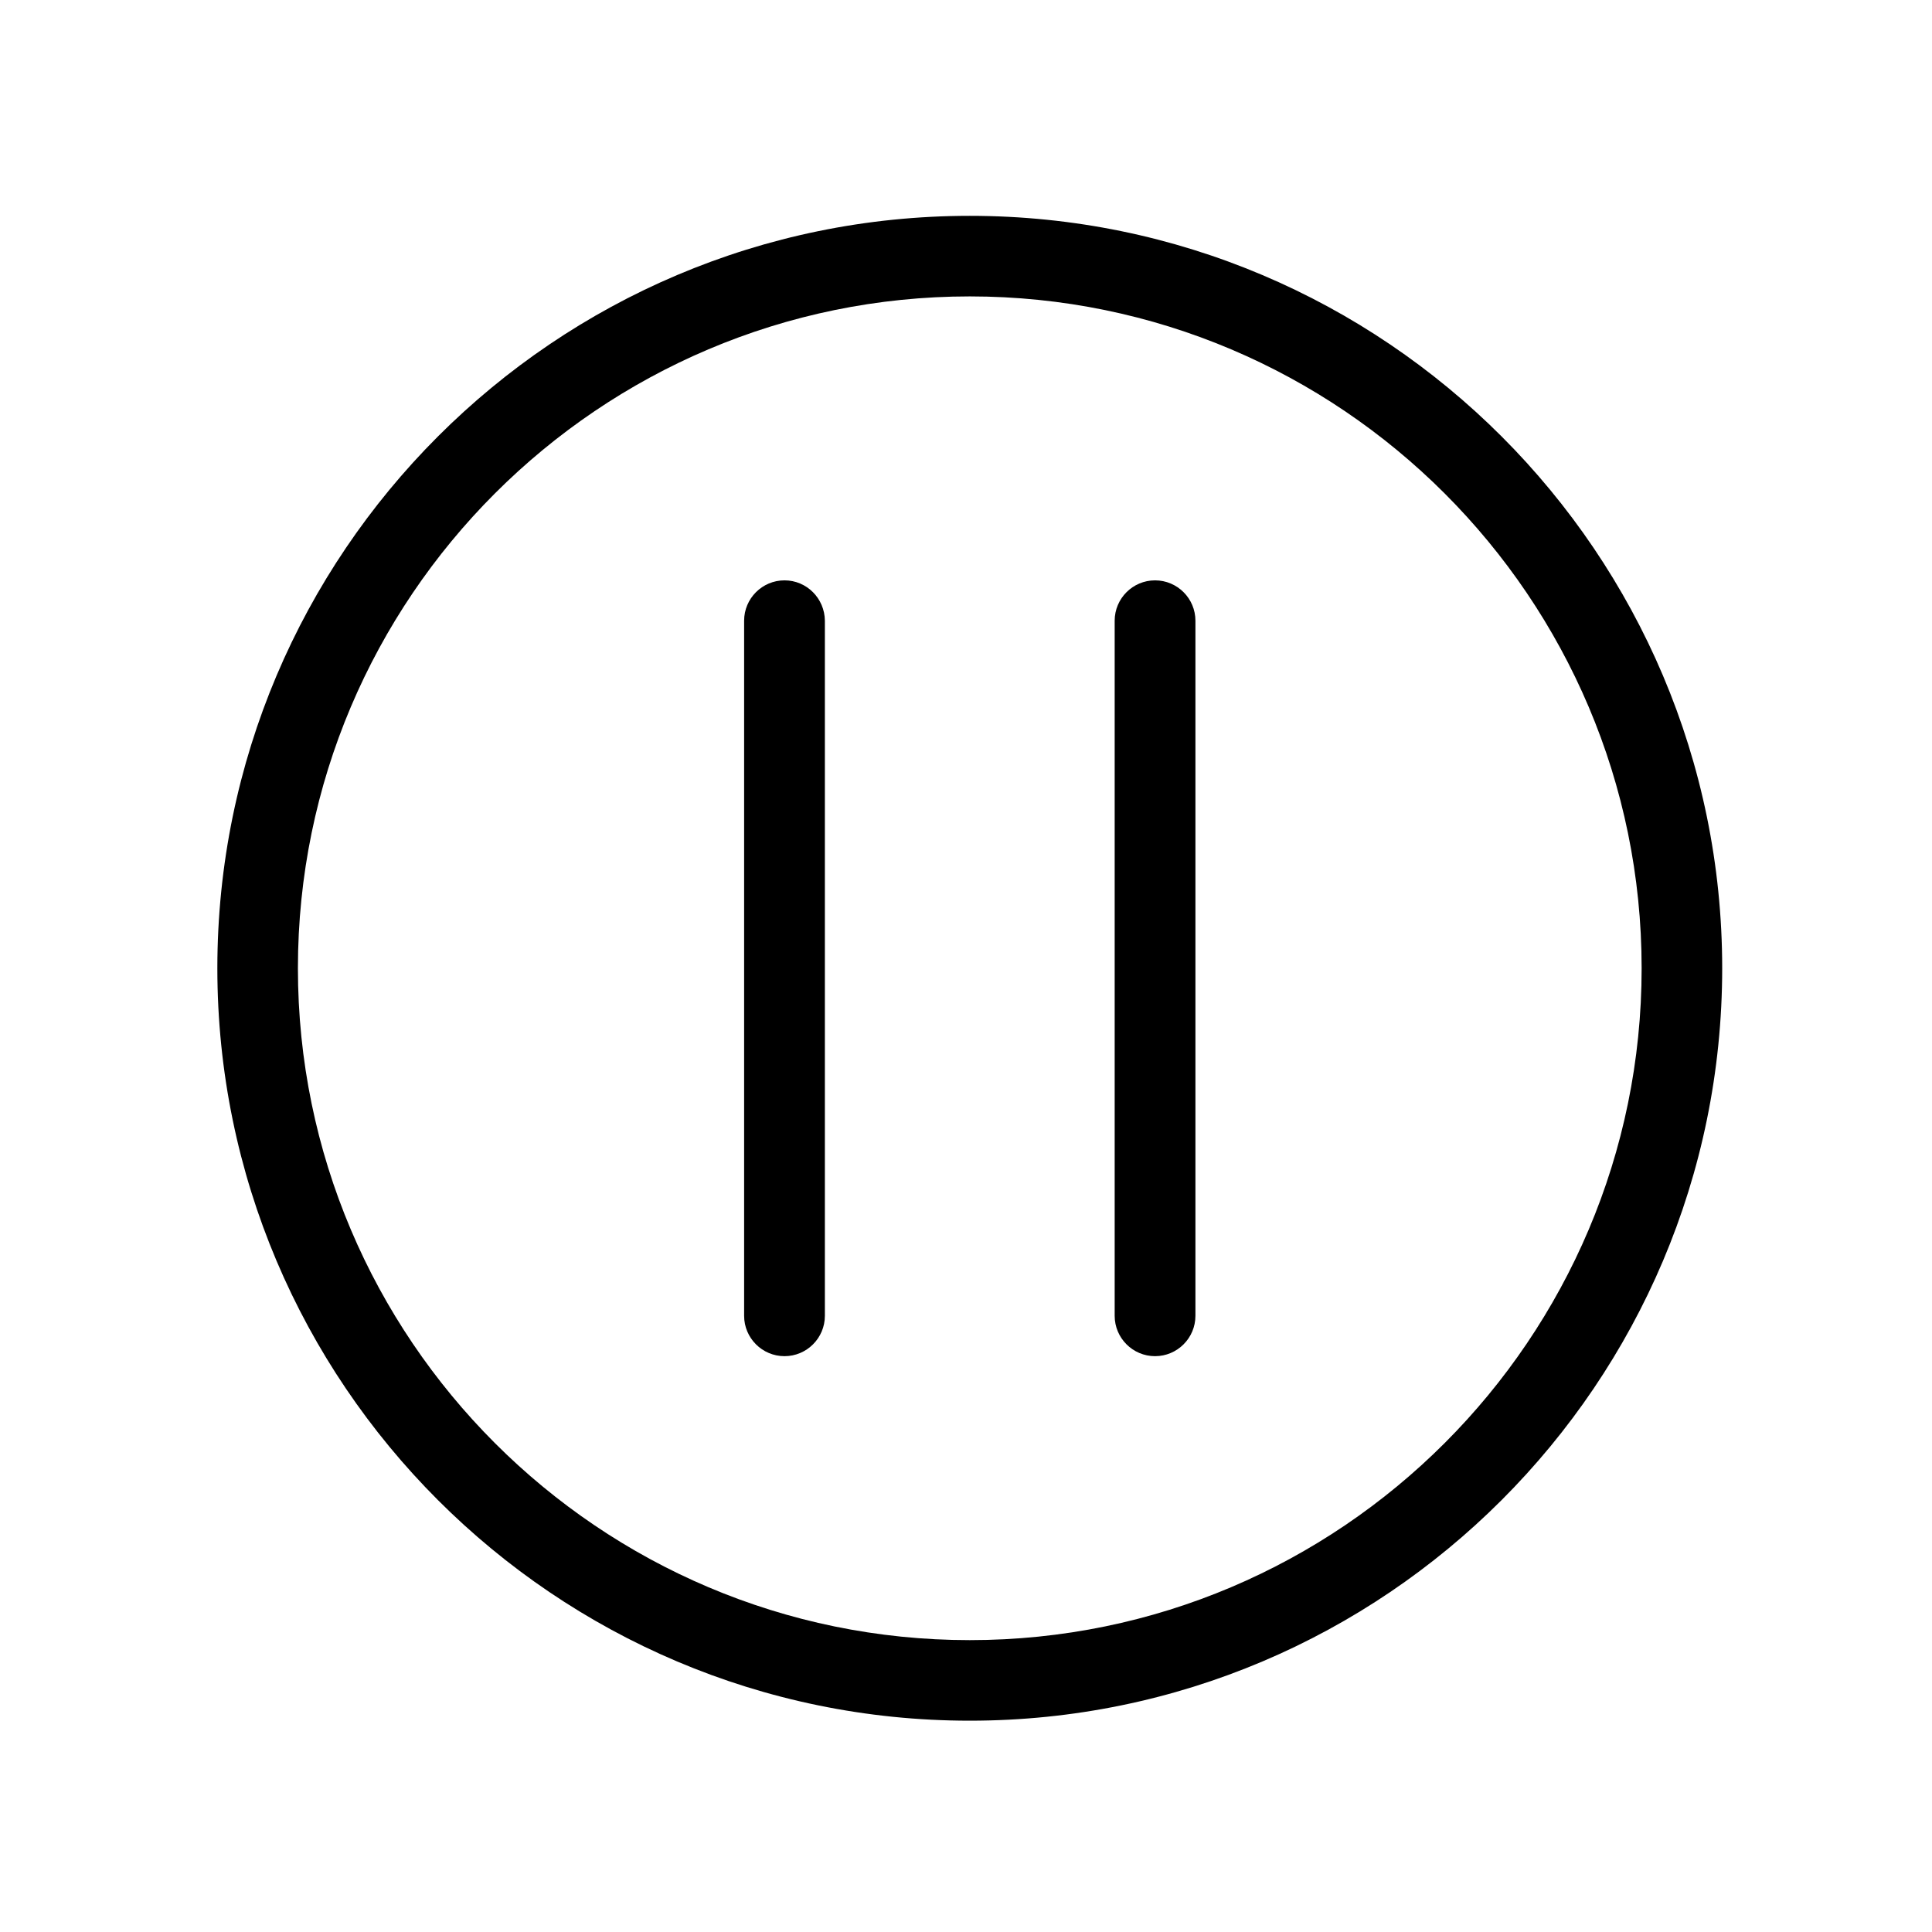
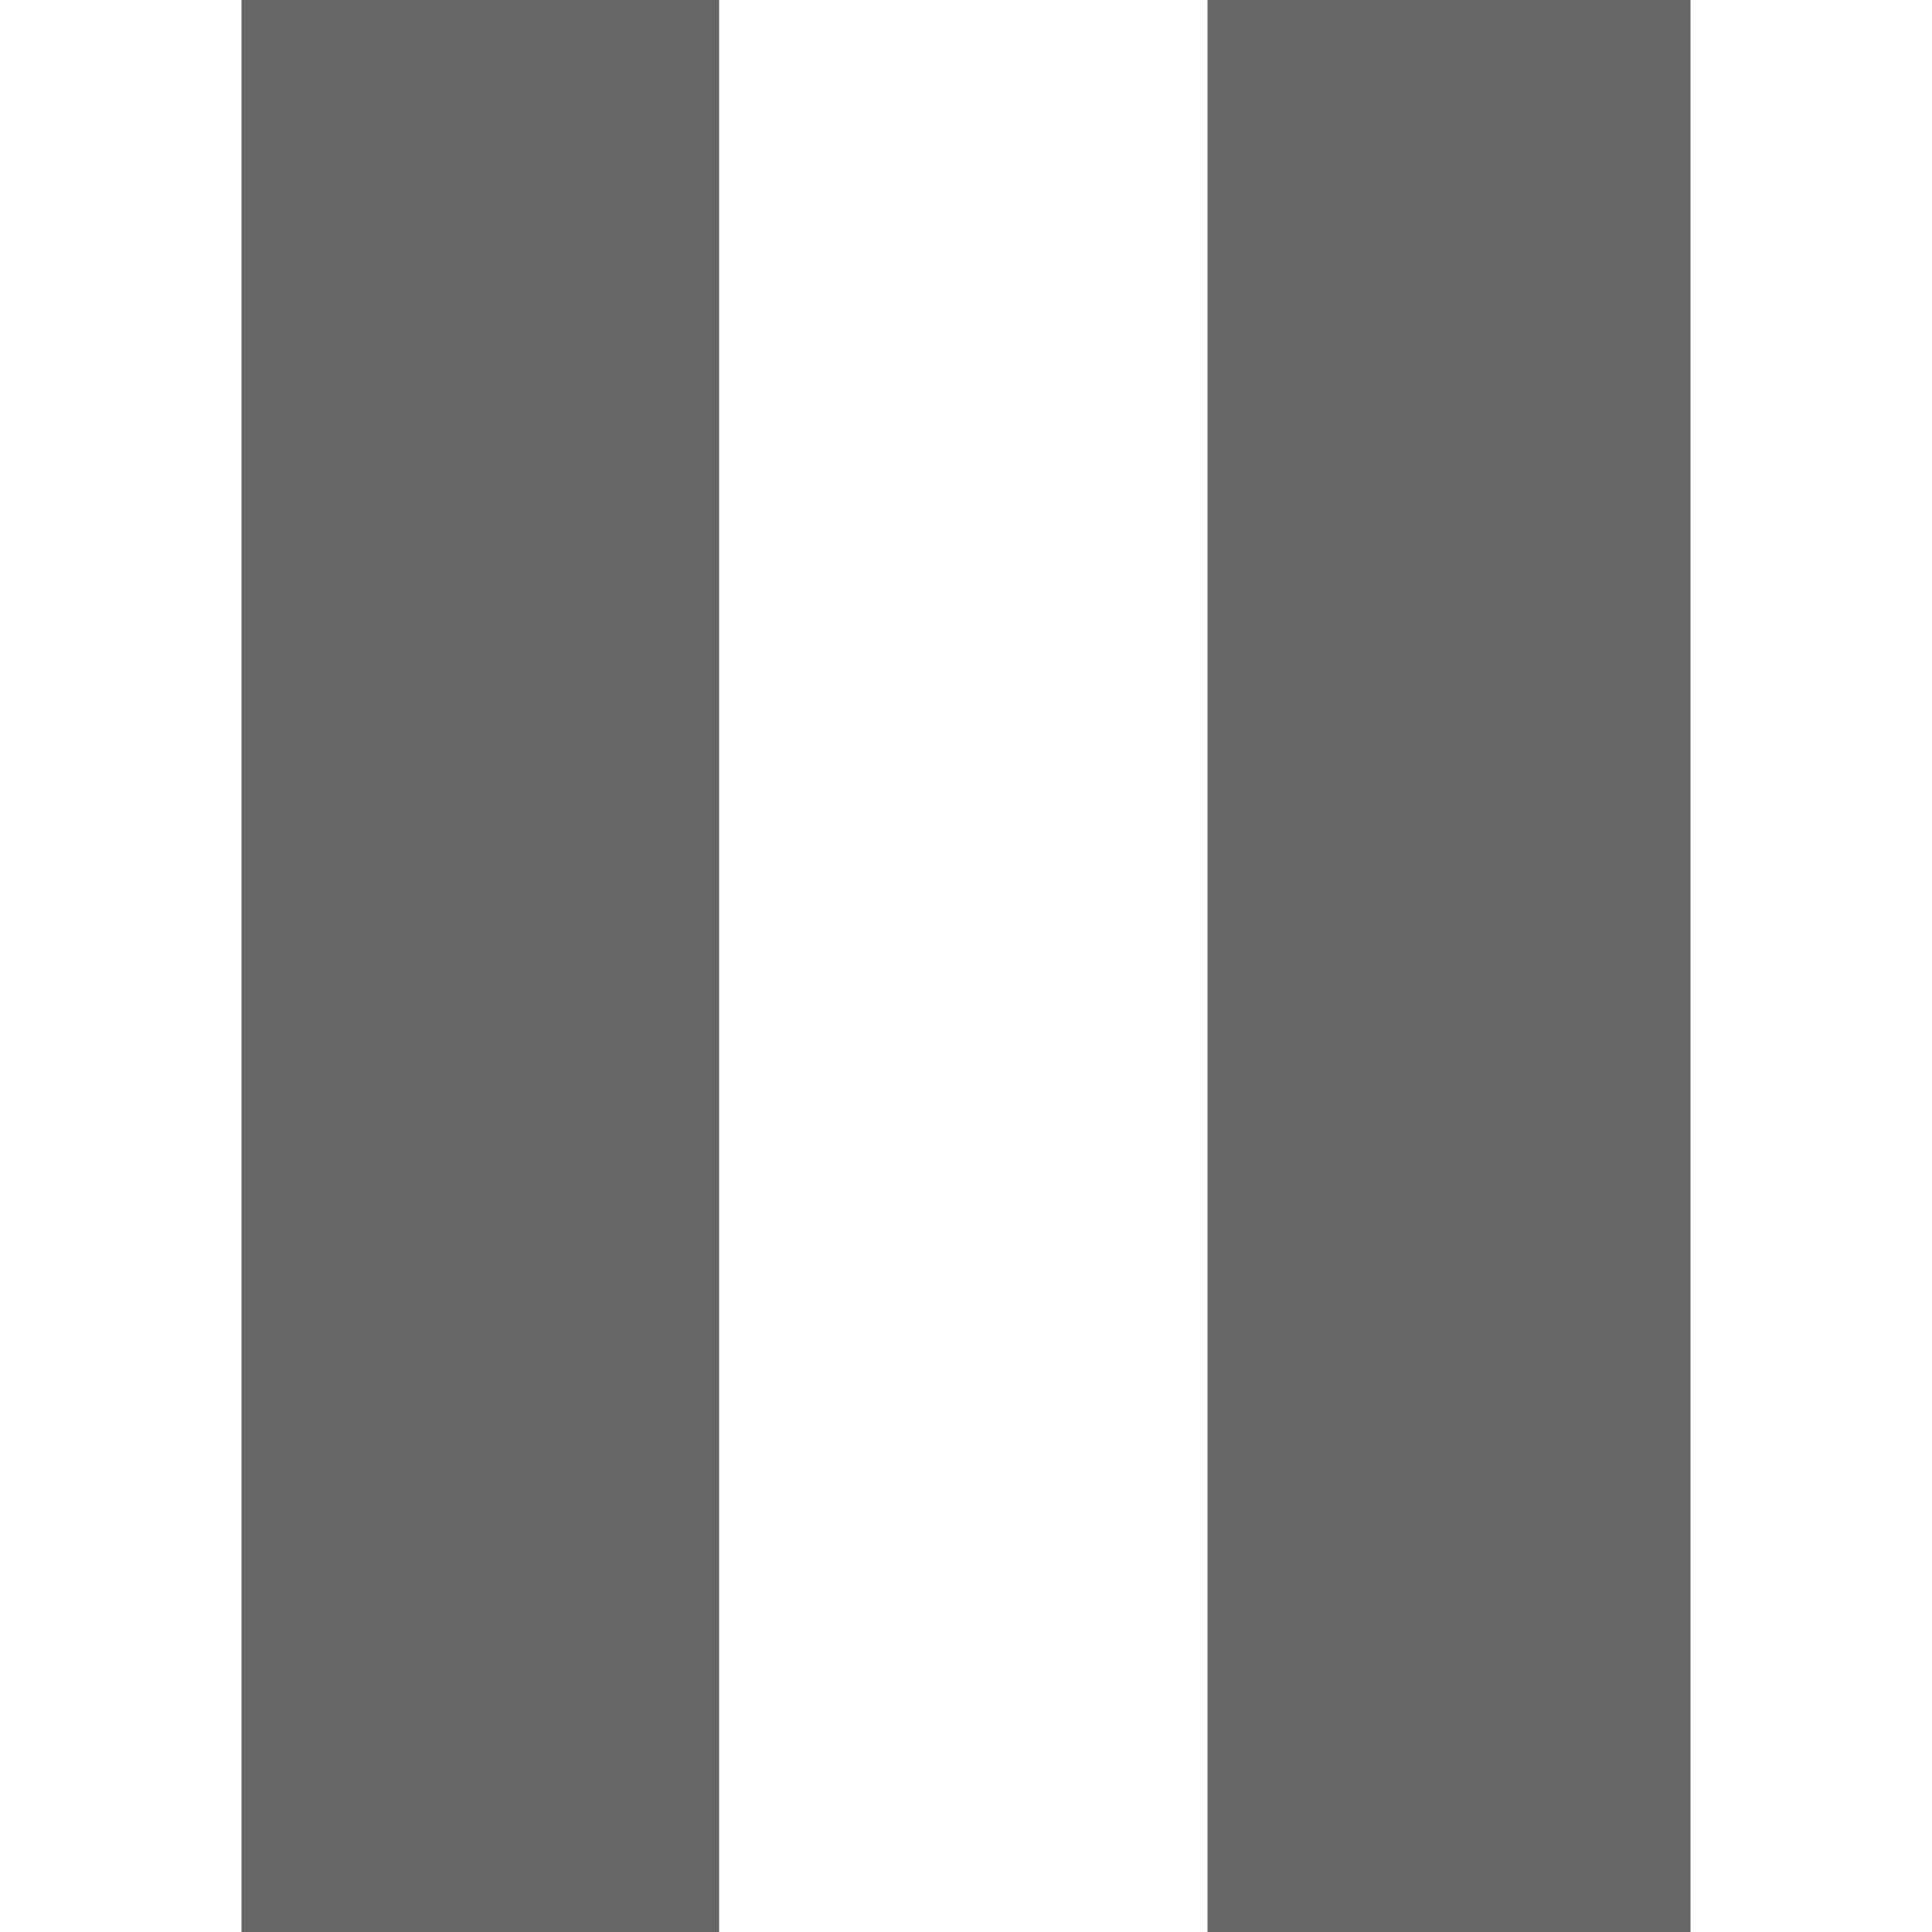
- <svg xmlns="http://www.w3.org/2000/svg" t="1591259518392" class="icon" viewBox="0 0 1024 1024" version="1.1" p-id="1929" width="200" height="200">
+ <svg xmlns="http://www.w3.org/2000/svg" t="1591325269505" class="icon" viewBox="0 0 1024 1024" version="1.1" p-id="2198" width="200" height="200">
  <defs>
    <style type="text/css" />
  </defs>
-   <path d="M514 114.4c-220 0-398.8 178.9-398.8 398.8S294 912 514 912s398.8-178.9 398.8-398.8S734 114.4 514 114.4z m0 754.9c-196.4 0-356.1-159.8-356.1-356.1S317.6 157.1 514 157.1s356.1 159.8 356.1 356.1S710.4 869.3 514 869.3z" p-id="1930" />
-   <path d="M415.8 307.6c-11.8 0-21.4 9.6-21.4 21.4v368.4c0 11.8 9.6 21.4 21.4 21.4 11.8 0 21.4-9.6 21.4-21.4V329c-0.1-11.8-9.6-21.4-21.4-21.4zM612.2 307.6c-11.8 0-21.4 9.6-21.4 21.4v368.4c0 11.8 9.6 21.4 21.4 21.4 11.8 0 21.4-9.6 21.4-21.4V329c0-11.8-9.6-21.4-21.4-21.4z" p-id="1931" />
+   <path d="M128 0h253.156v1024H128V0z m512 0h256v1024h-256V0z" fill="#666666" p-id="2199" />
</svg>
